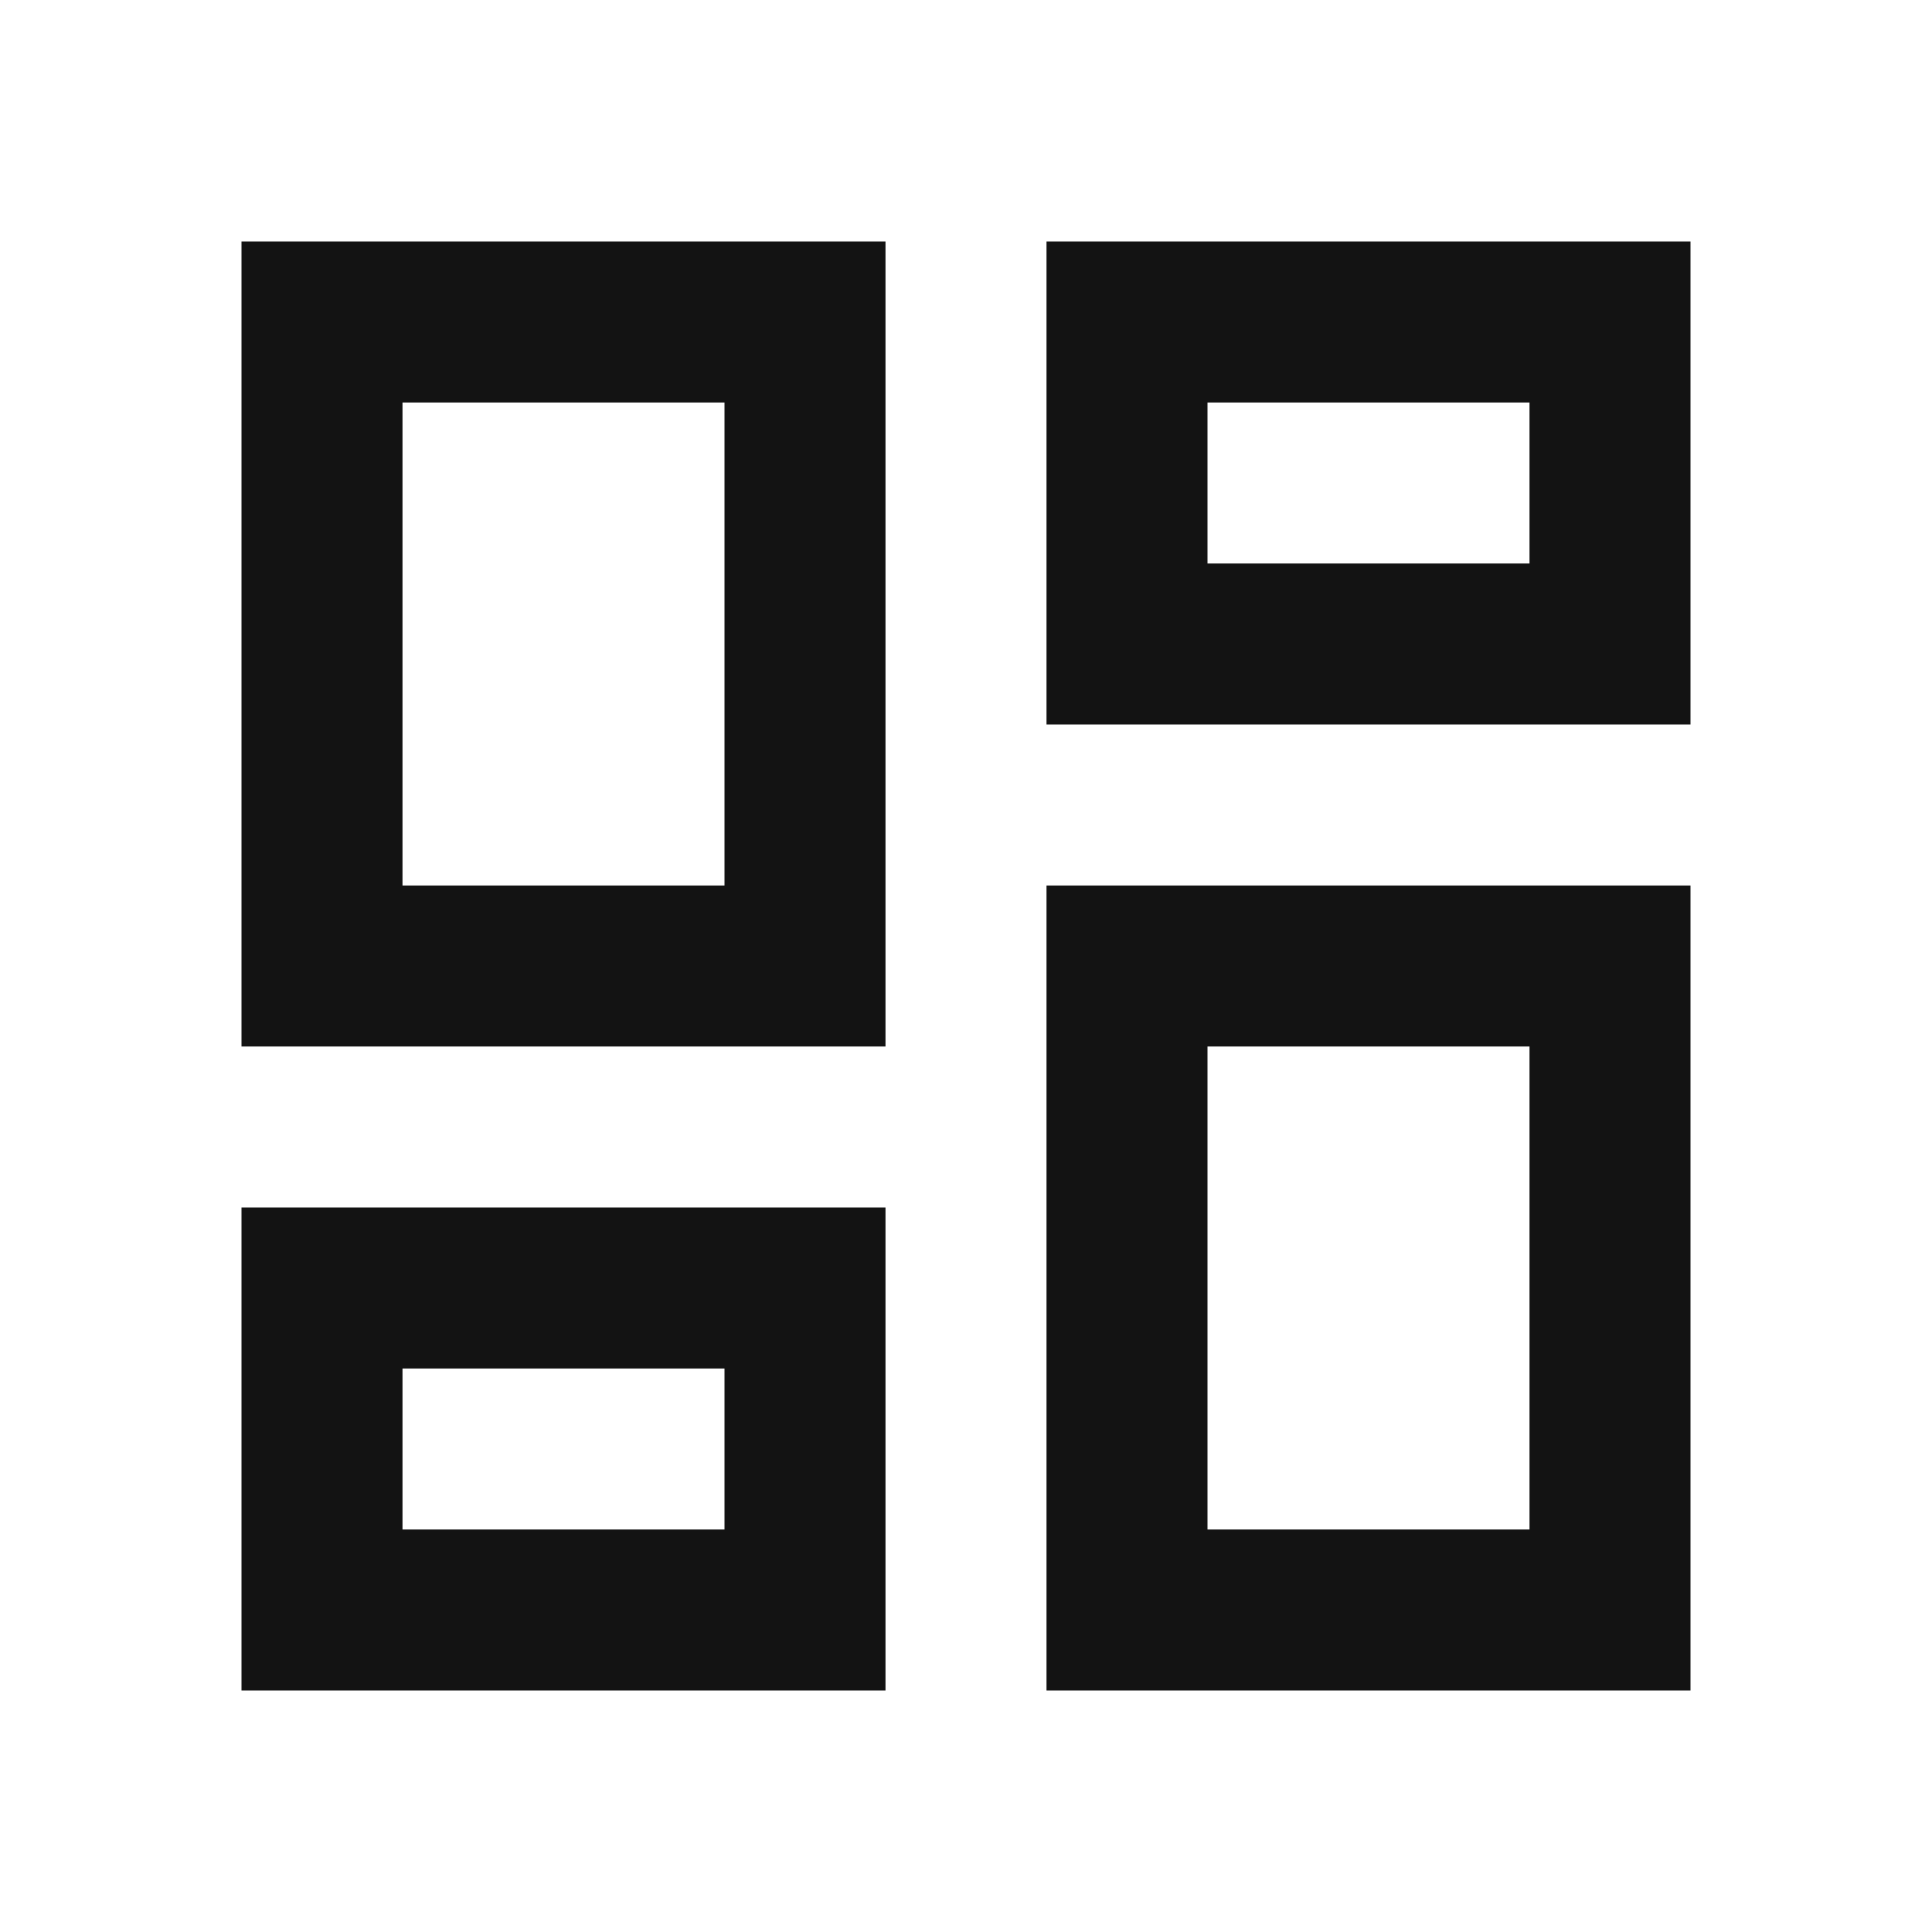
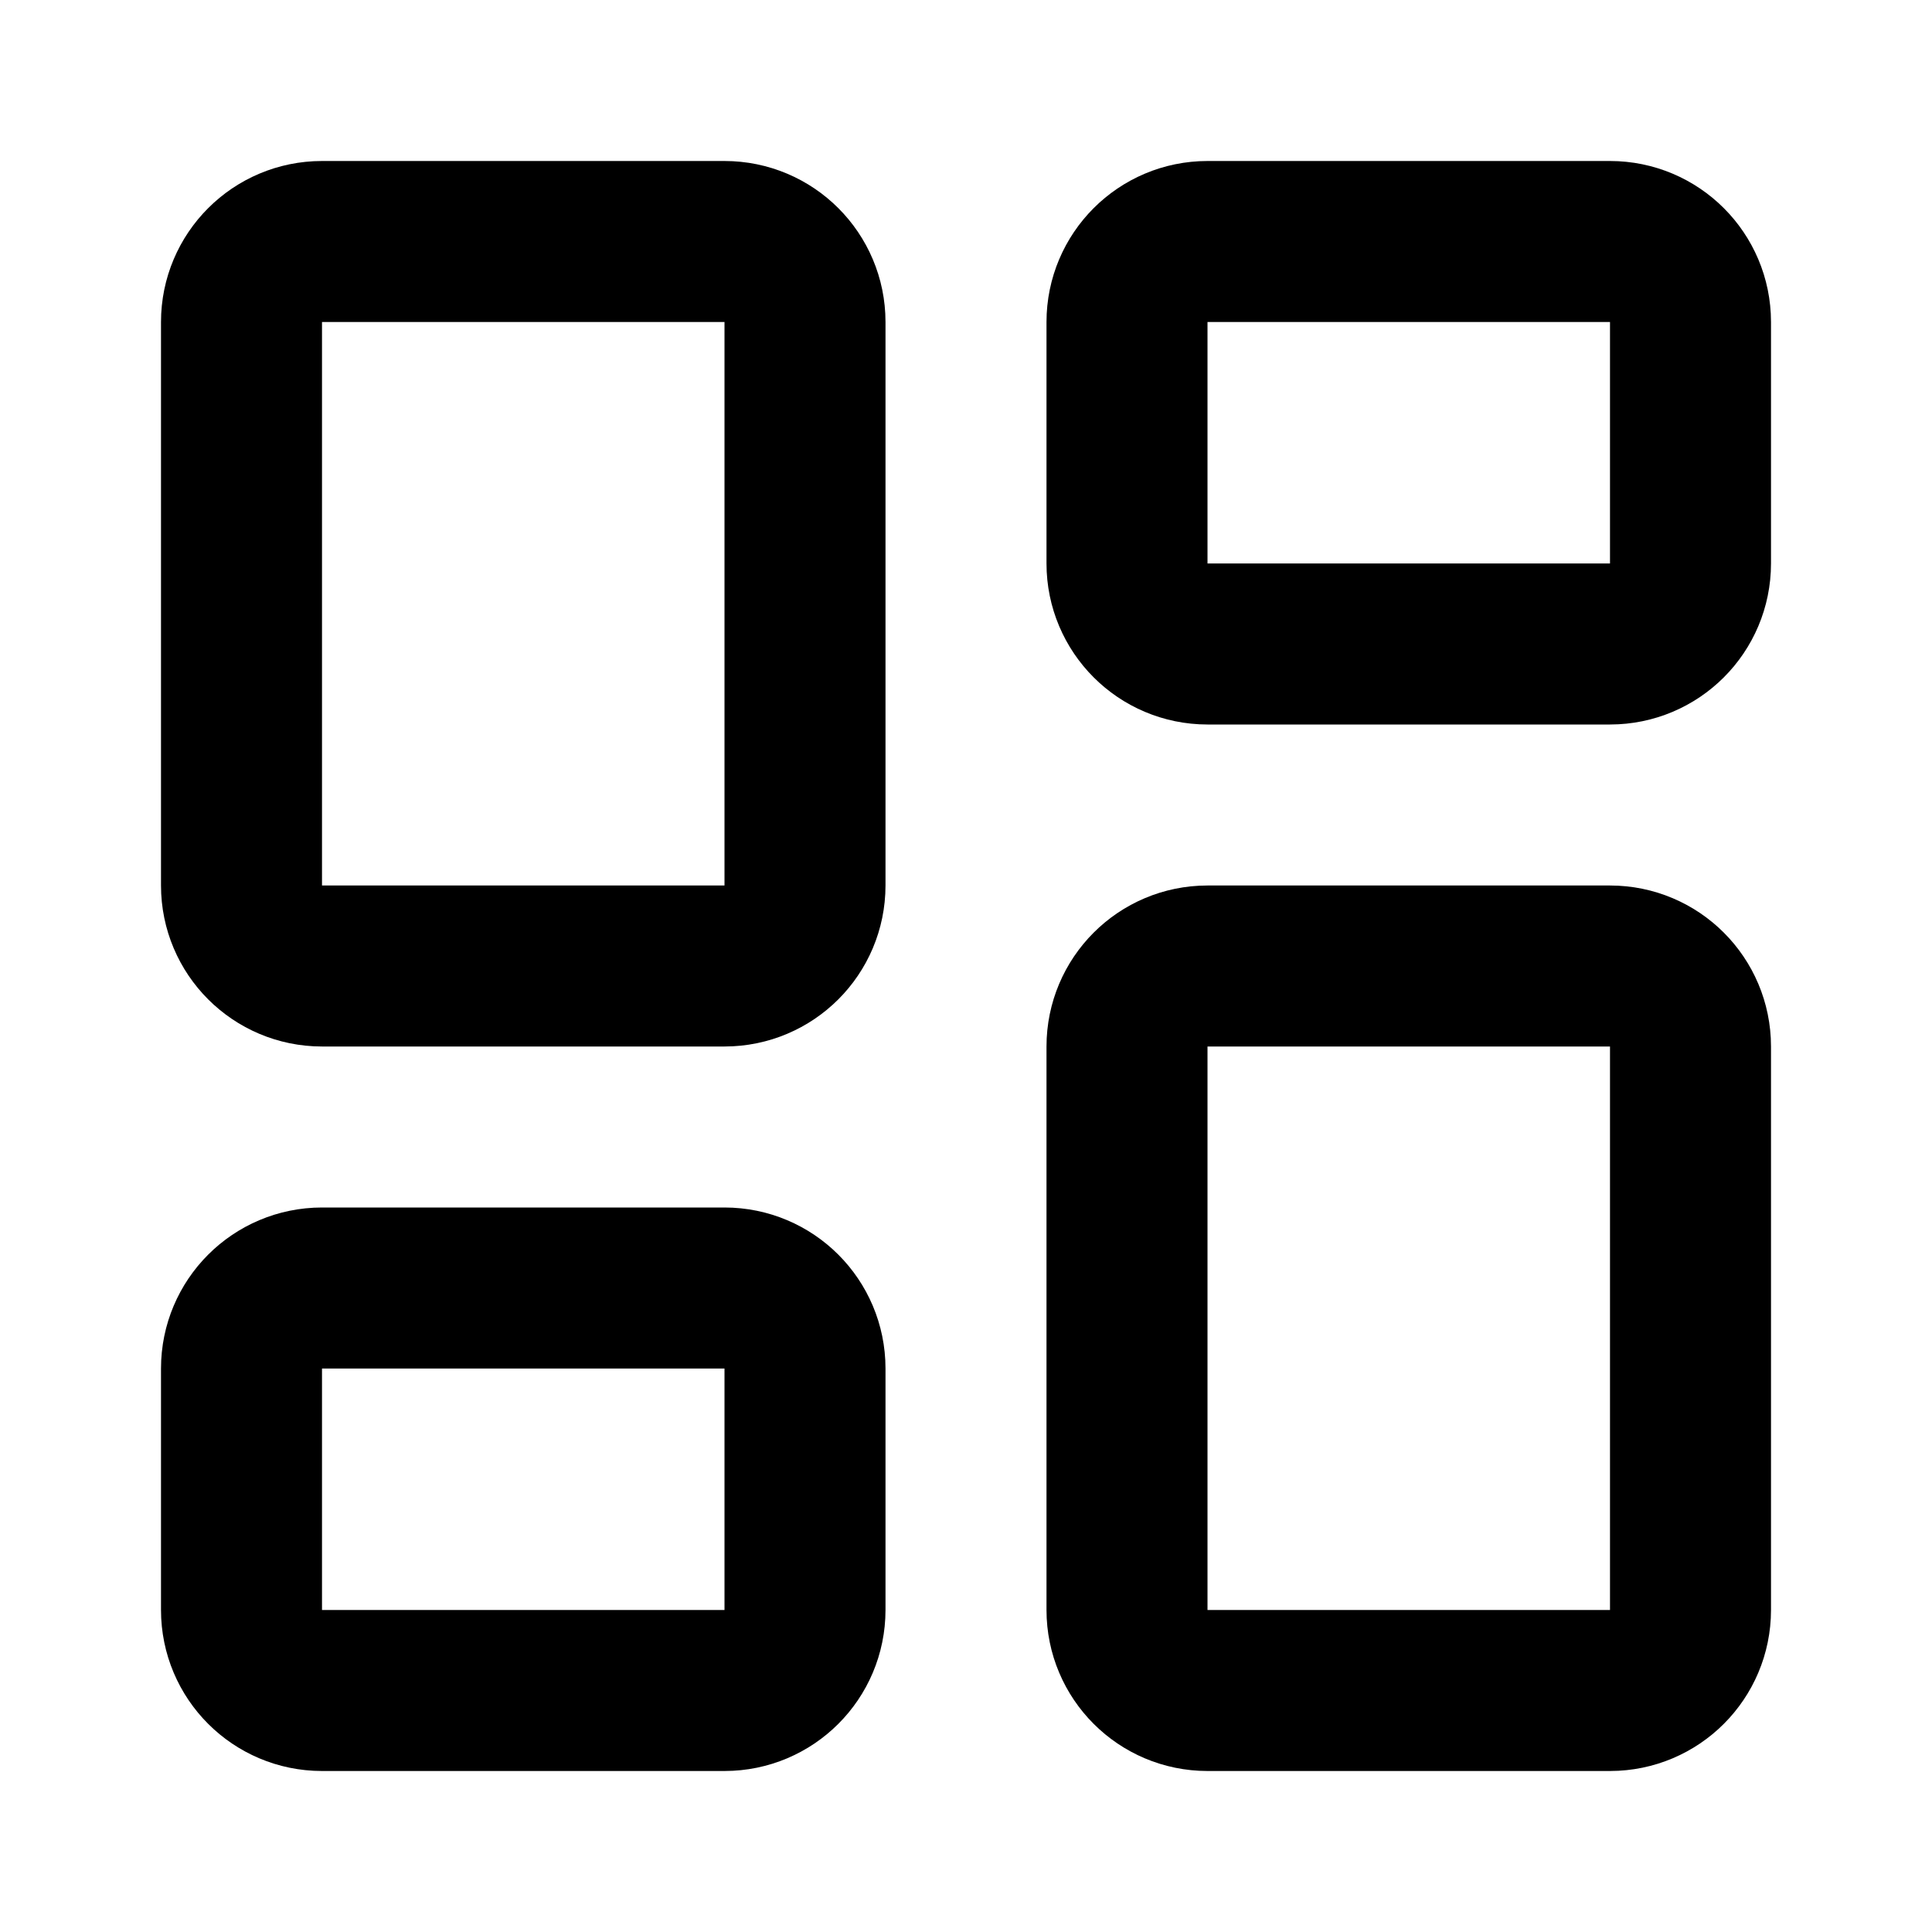
- <svg xmlns="http://www.w3.org/2000/svg" height="24px" viewBox="0 -960 960 960" width="24px" fill="#131313">
-   <path d="M520-600v-240h320v240H520ZM120-440v-400h320v400H120Zm400 320v-400h320v400H520Zm-400 0v-240h320v240H120Zm80-400h160v-240H200v240Zm400 320h160v-240H600v240Zm0-480h160v-80H600v80ZM200-200h160v-80H200v80Zm160-320Zm240-160Zm0 240ZM360-280Z" />
+ <svg xmlns="http://www.w3.org/2000/svg" width="24" height="24" viewBox="0 0 24 24" fill="none" stroke="currentColor" stroke-width="2" stroke-linecap="round" stroke-linejoin="round" class="lucide lucide-layout-dashboard">
+   <rect width="7" height="9" x="3" y="3" rx="1" />
+   <rect width="7" height="5" x="14" y="3" rx="1" />
+   <rect width="7" height="9" x="14" y="12" rx="1" />
+   <rect width="7" height="5" x="3" y="16" rx="1" />
</svg>
